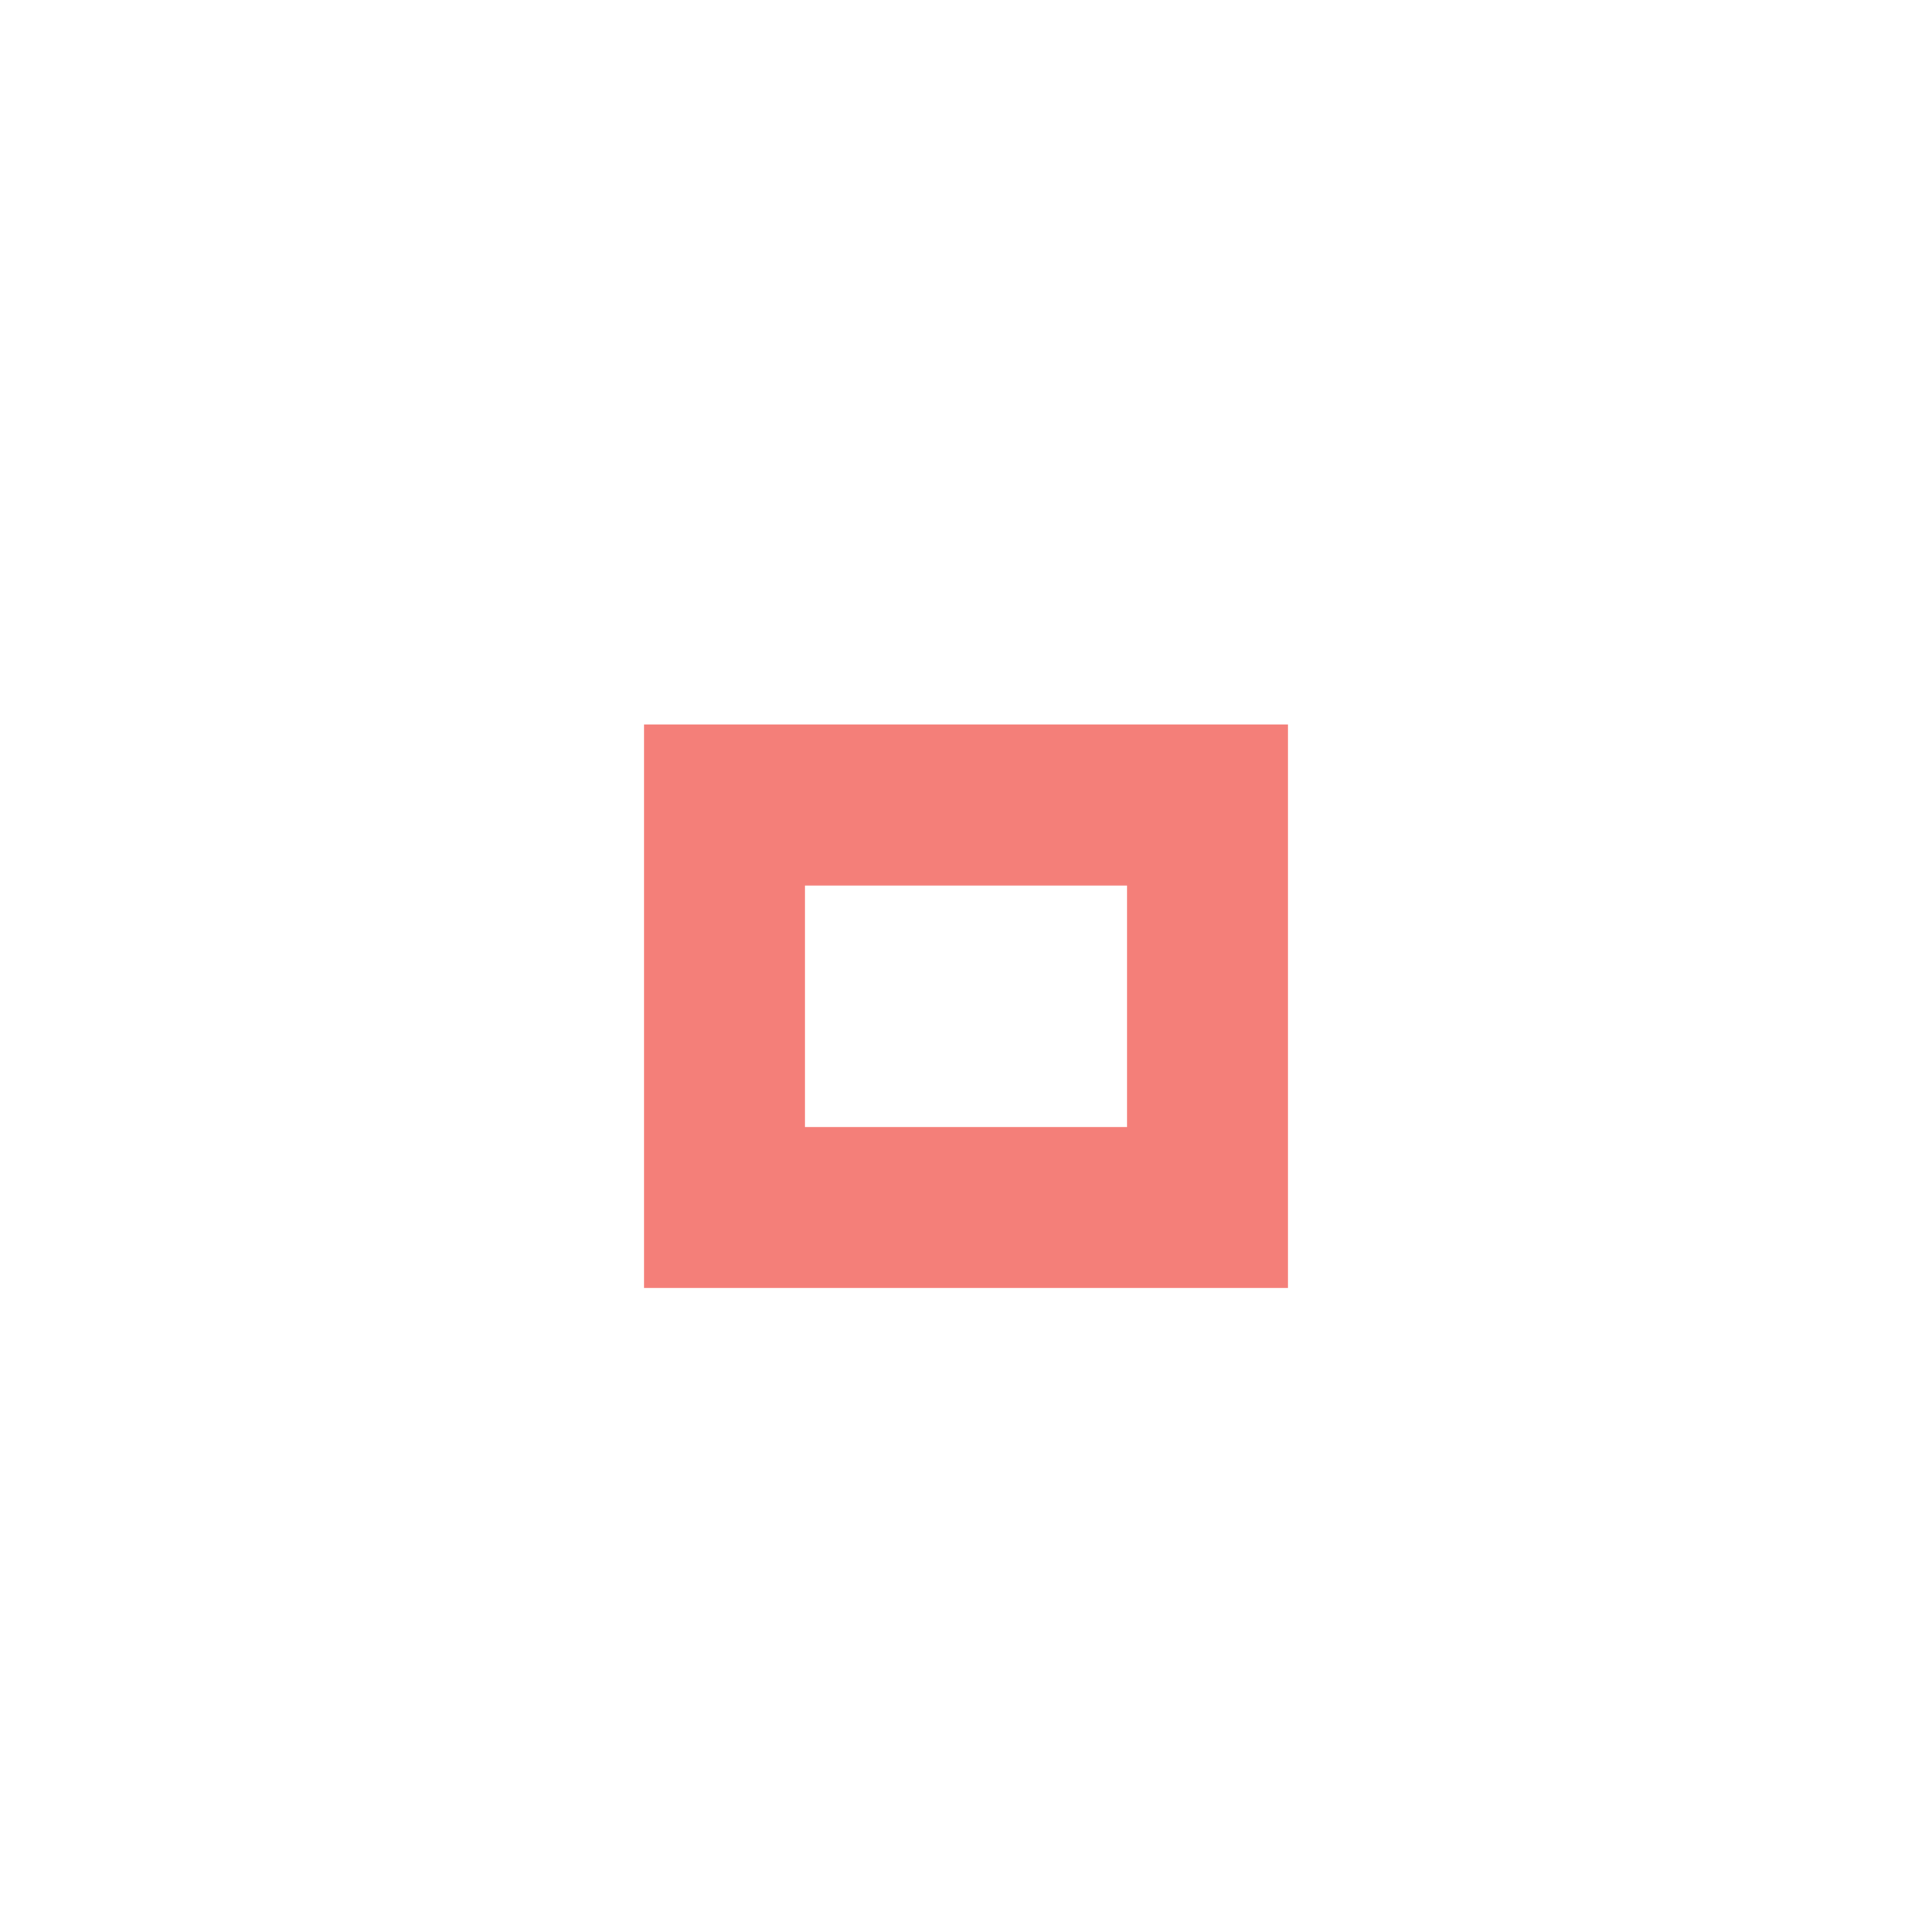
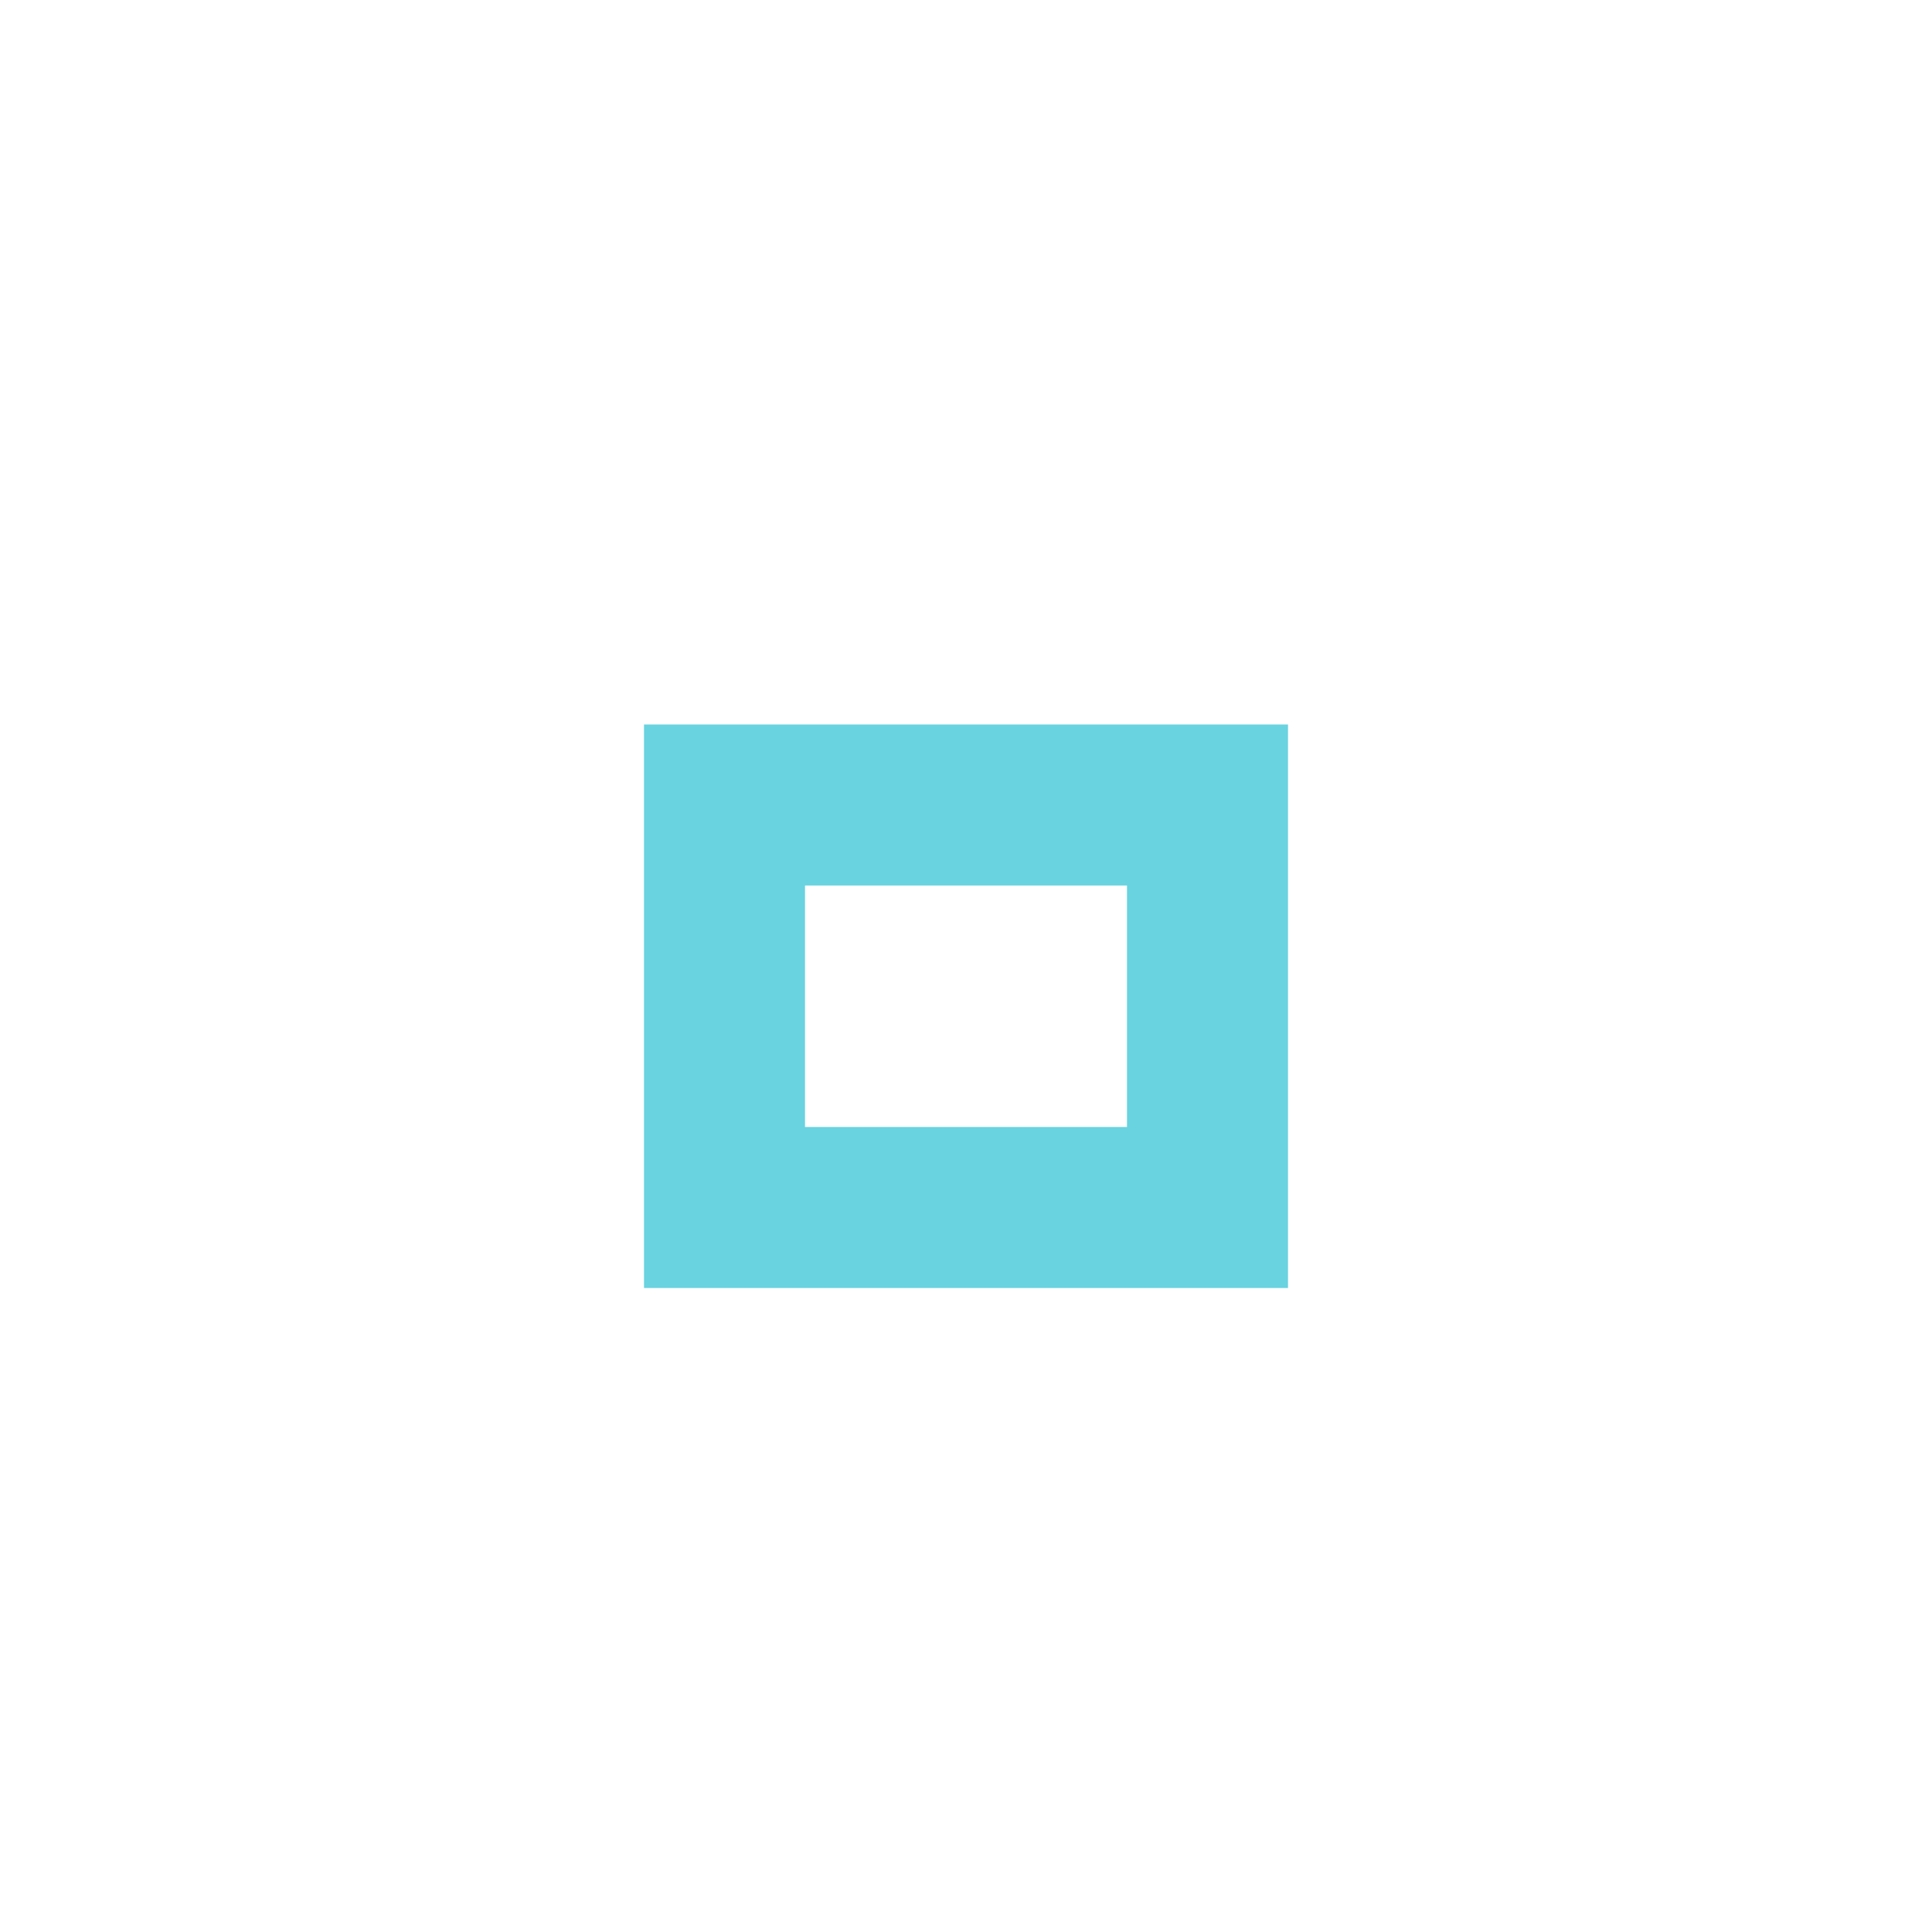
<svg xmlns="http://www.w3.org/2000/svg" version="1.1" x="0px" y="0px" width="24px" height="24px" viewBox="0 0 24 24">
-   <path fill="#f0544c" opacity="0.75" d="M14,14h-4v-3h4V14z M16,9H8v7h8V9z" />
+   <path fill="#37c4d6" opacity="0.75" d="M14,14h-4v-3h4V14z M16,9H8v7h8V9z" />
</svg>
